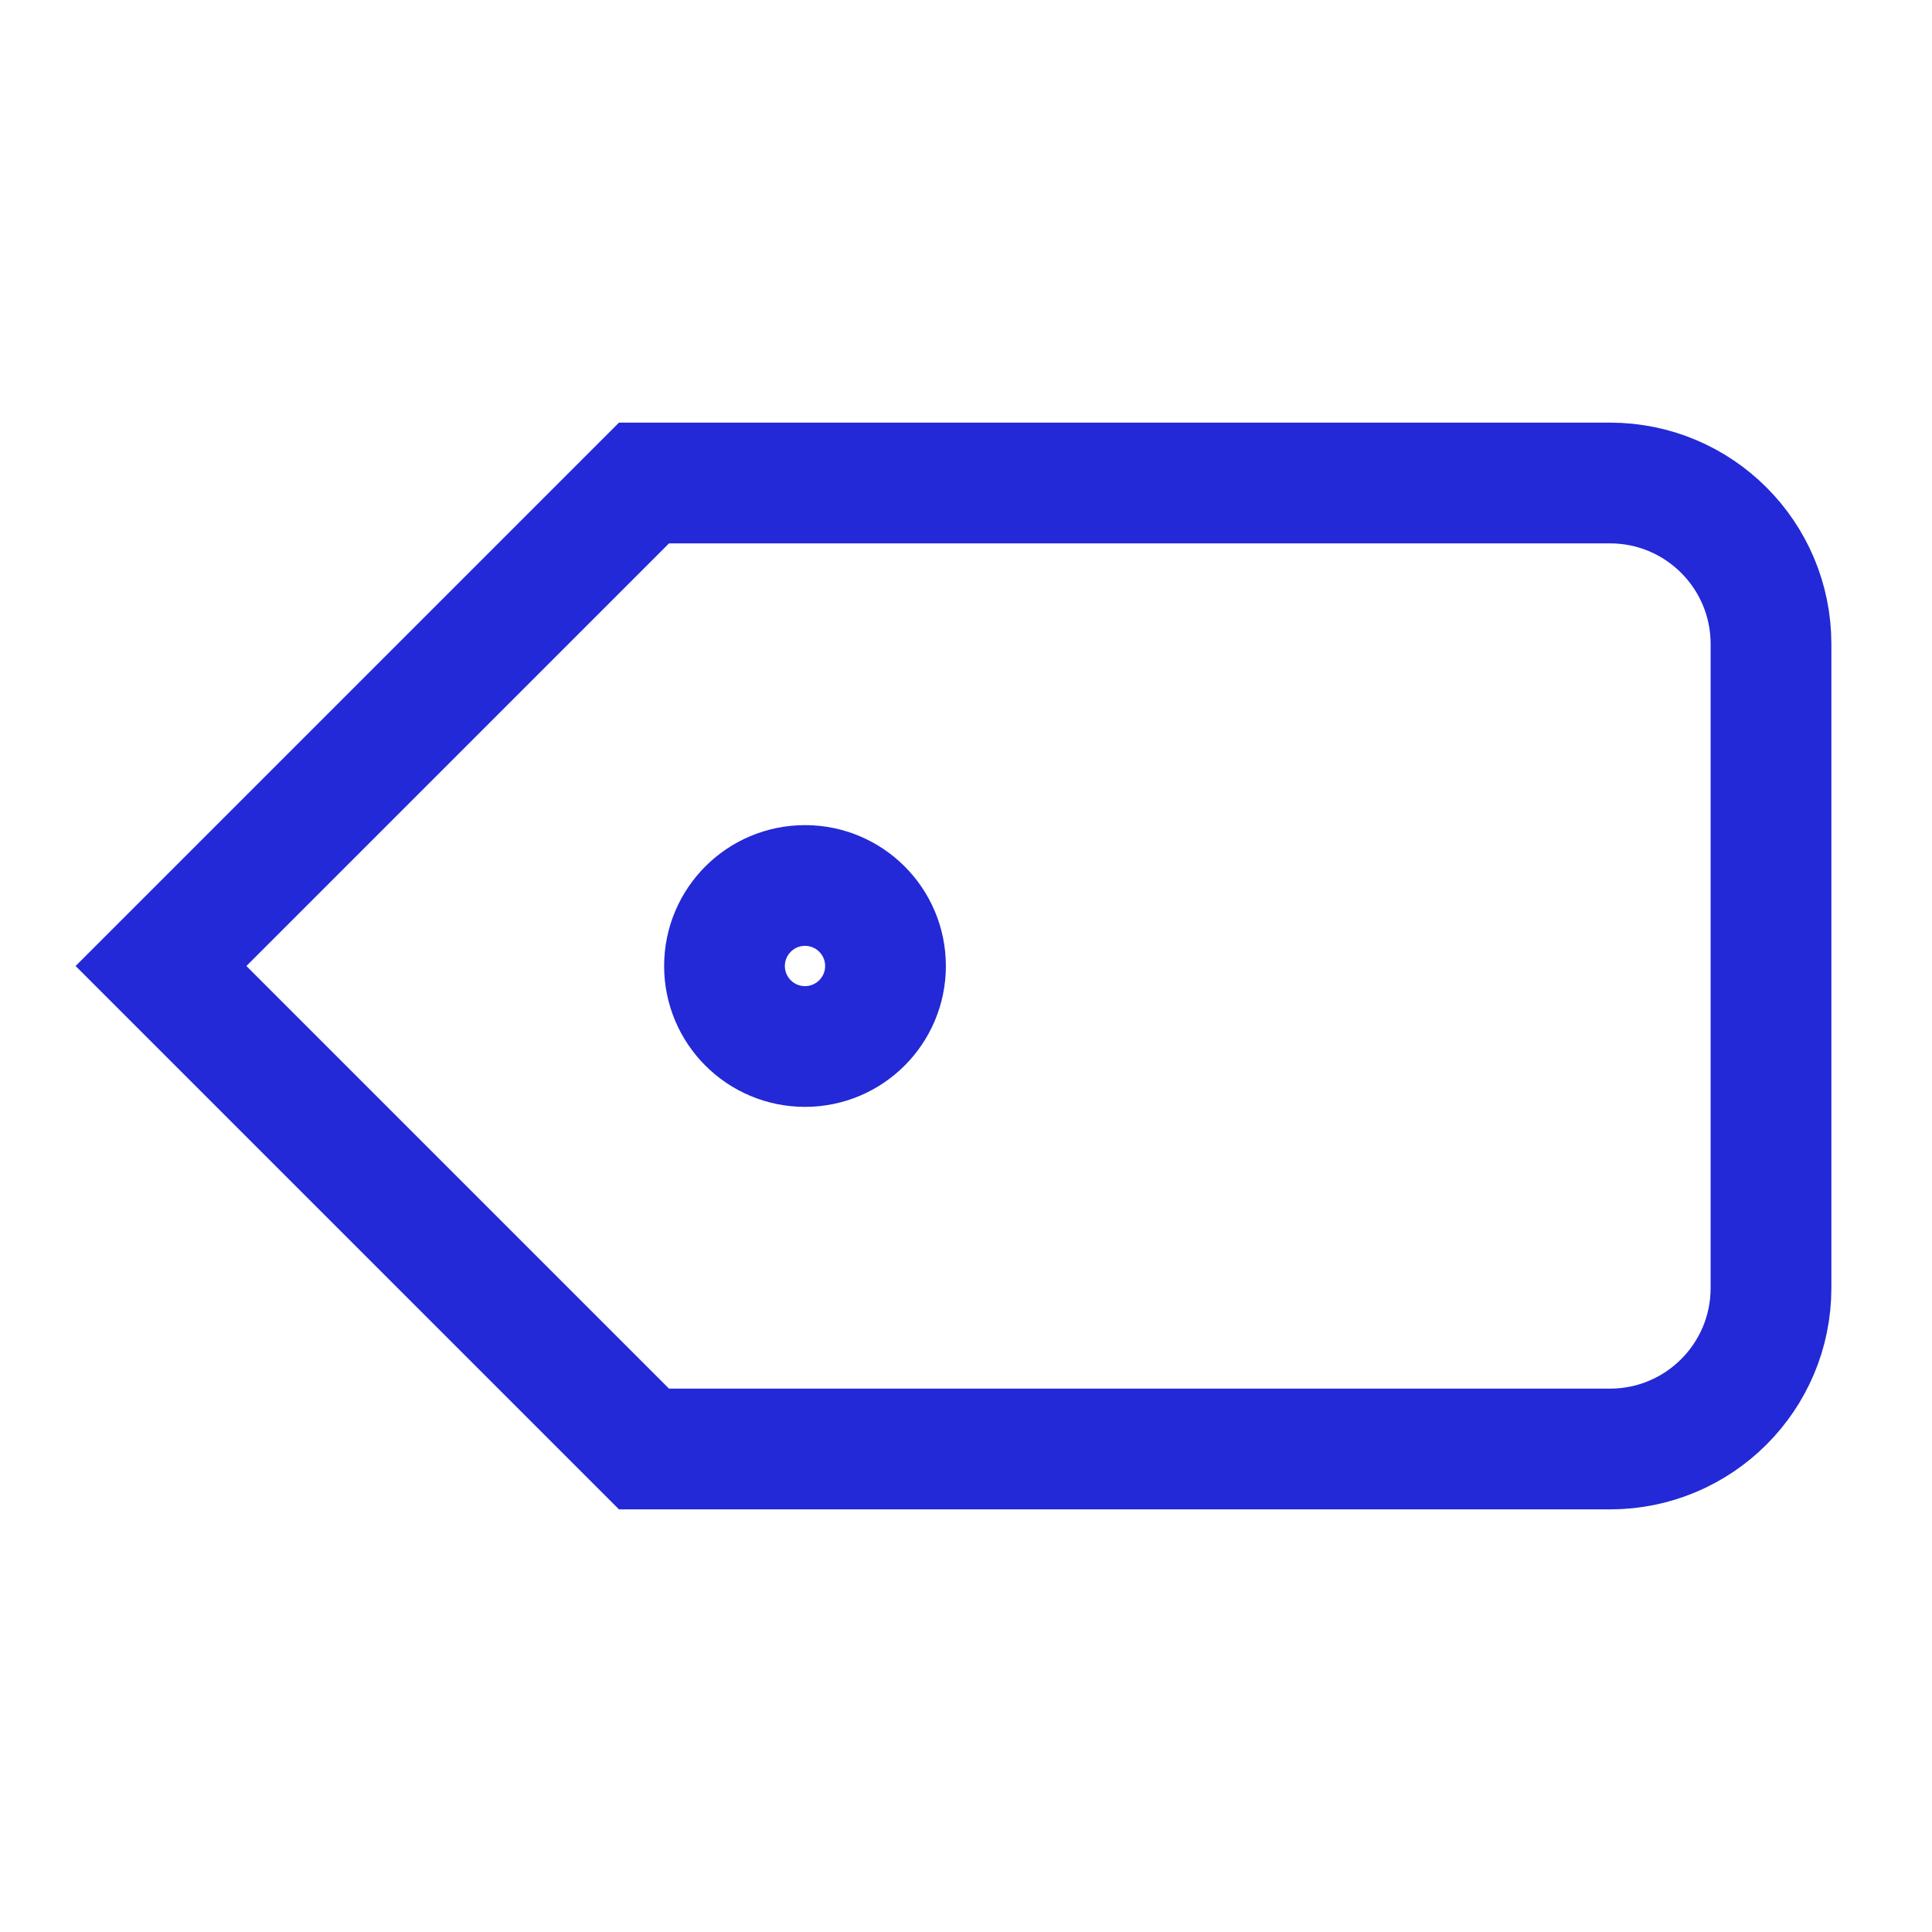
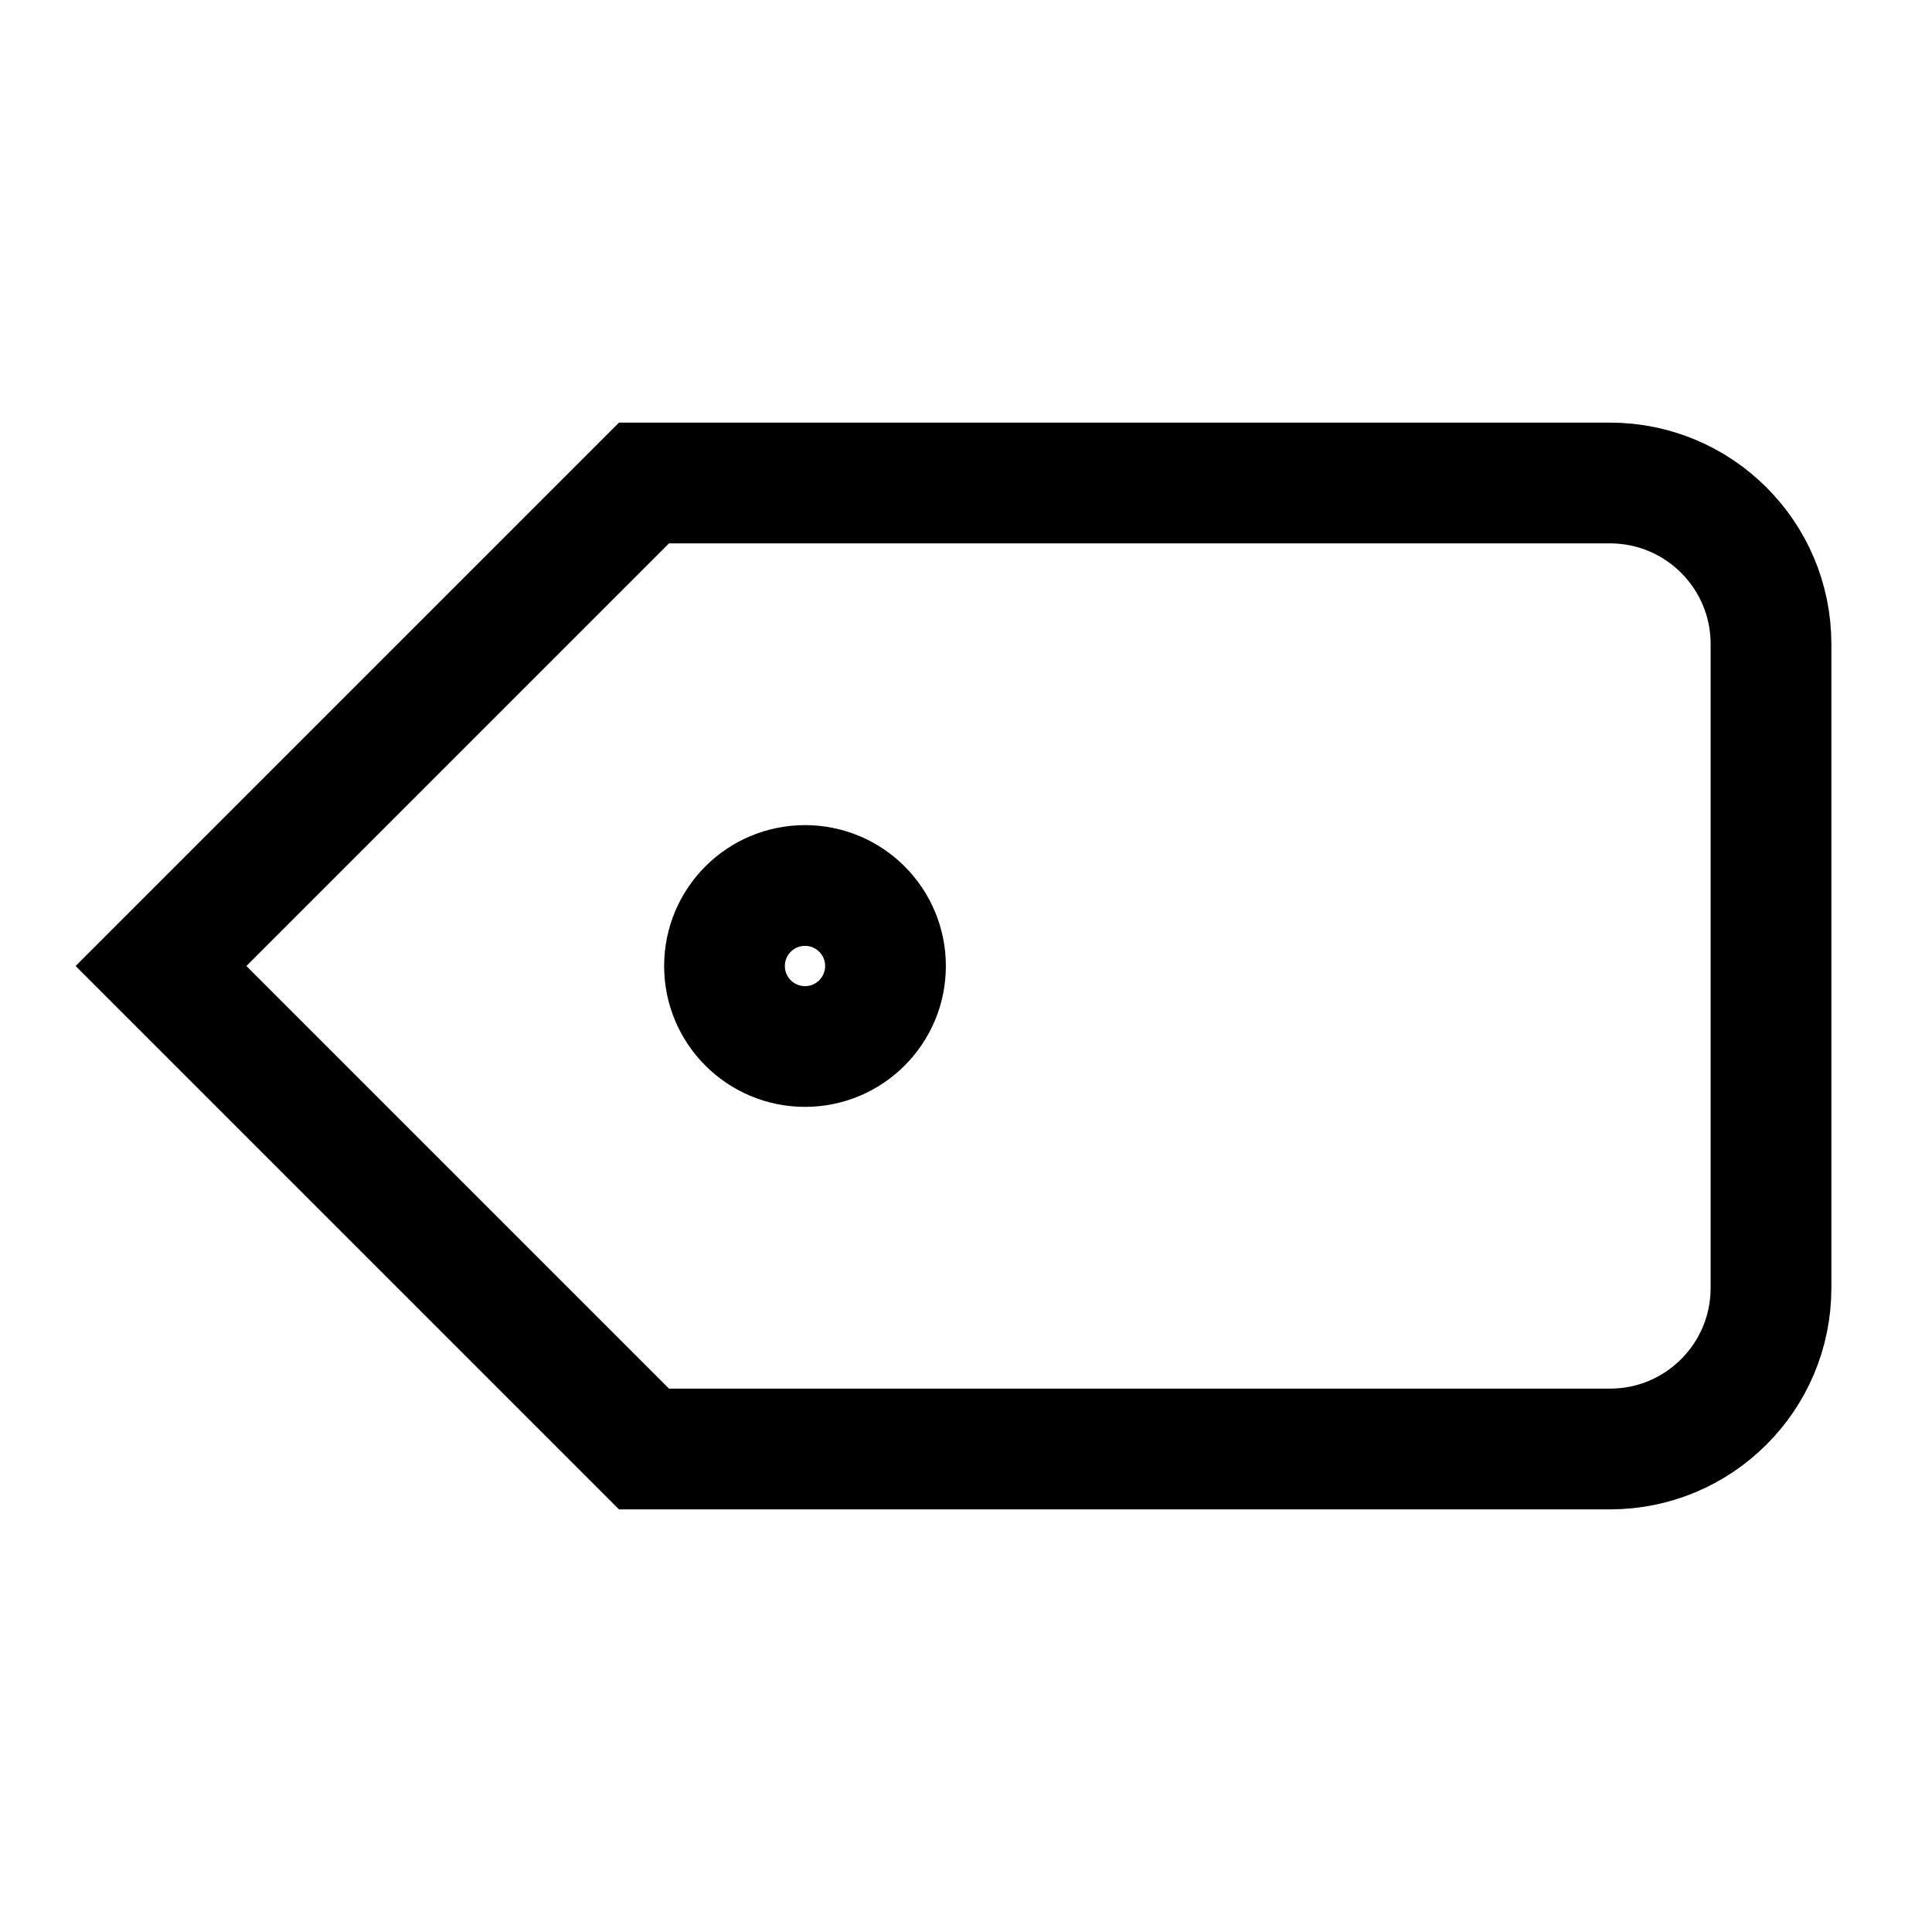
- <svg xmlns="http://www.w3.org/2000/svg" role="img" width="32px" height="32px" viewBox="0 0 24 24" aria-labelledby="tagAltIconTitle" stroke="#2329D6" stroke-width="1.5" stroke-linecap="square" stroke-linejoin="miter" fill="none" color="#2329D6">
+ <svg xmlns="http://www.w3.org/2000/svg" role="img" width="32px" height="32px" viewBox="0 0 24 24" aria-labelledby="tagAltIconTitle" stroke="black" stroke-width="1.5" stroke-linecap="square" stroke-linejoin="miter" fill="none" color="#000000">
  <circle cx="10" cy="12" r="1" />
  <path d="M8 18l-6-6 6-6h12a2 2 0 0 1 2 2v8a2 2 0 0 1-2 2H8z" />
</svg>
